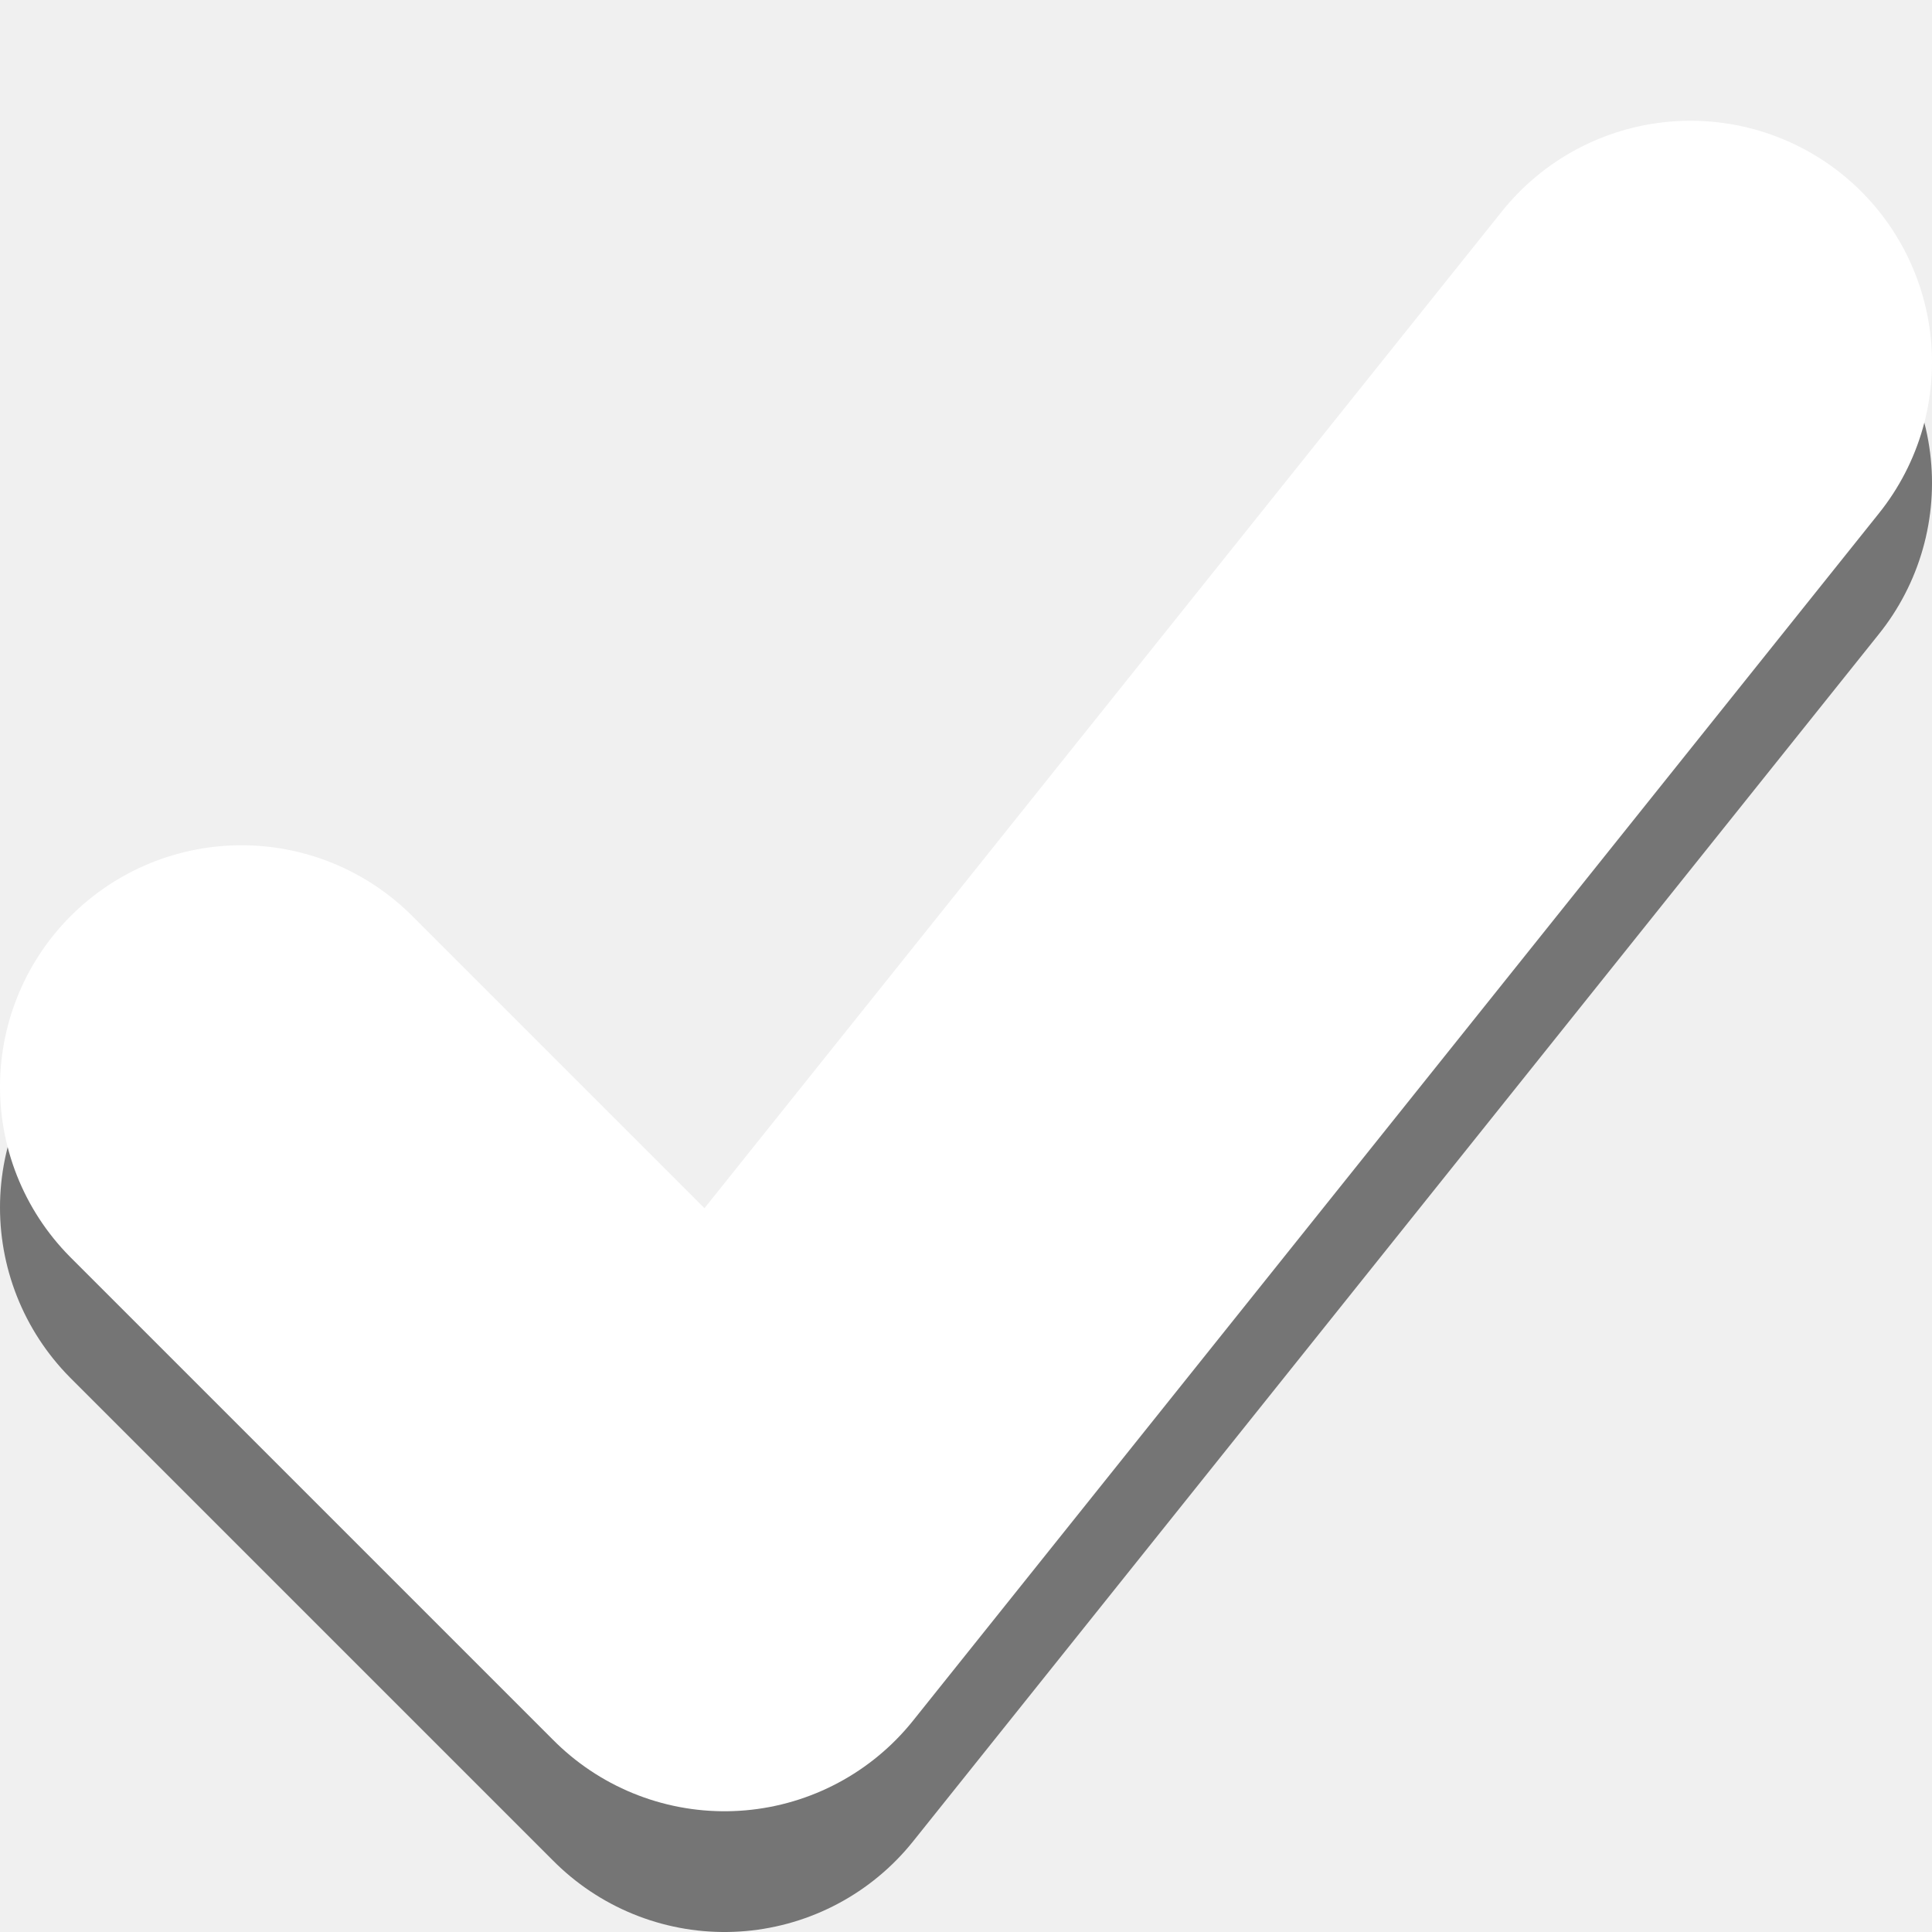
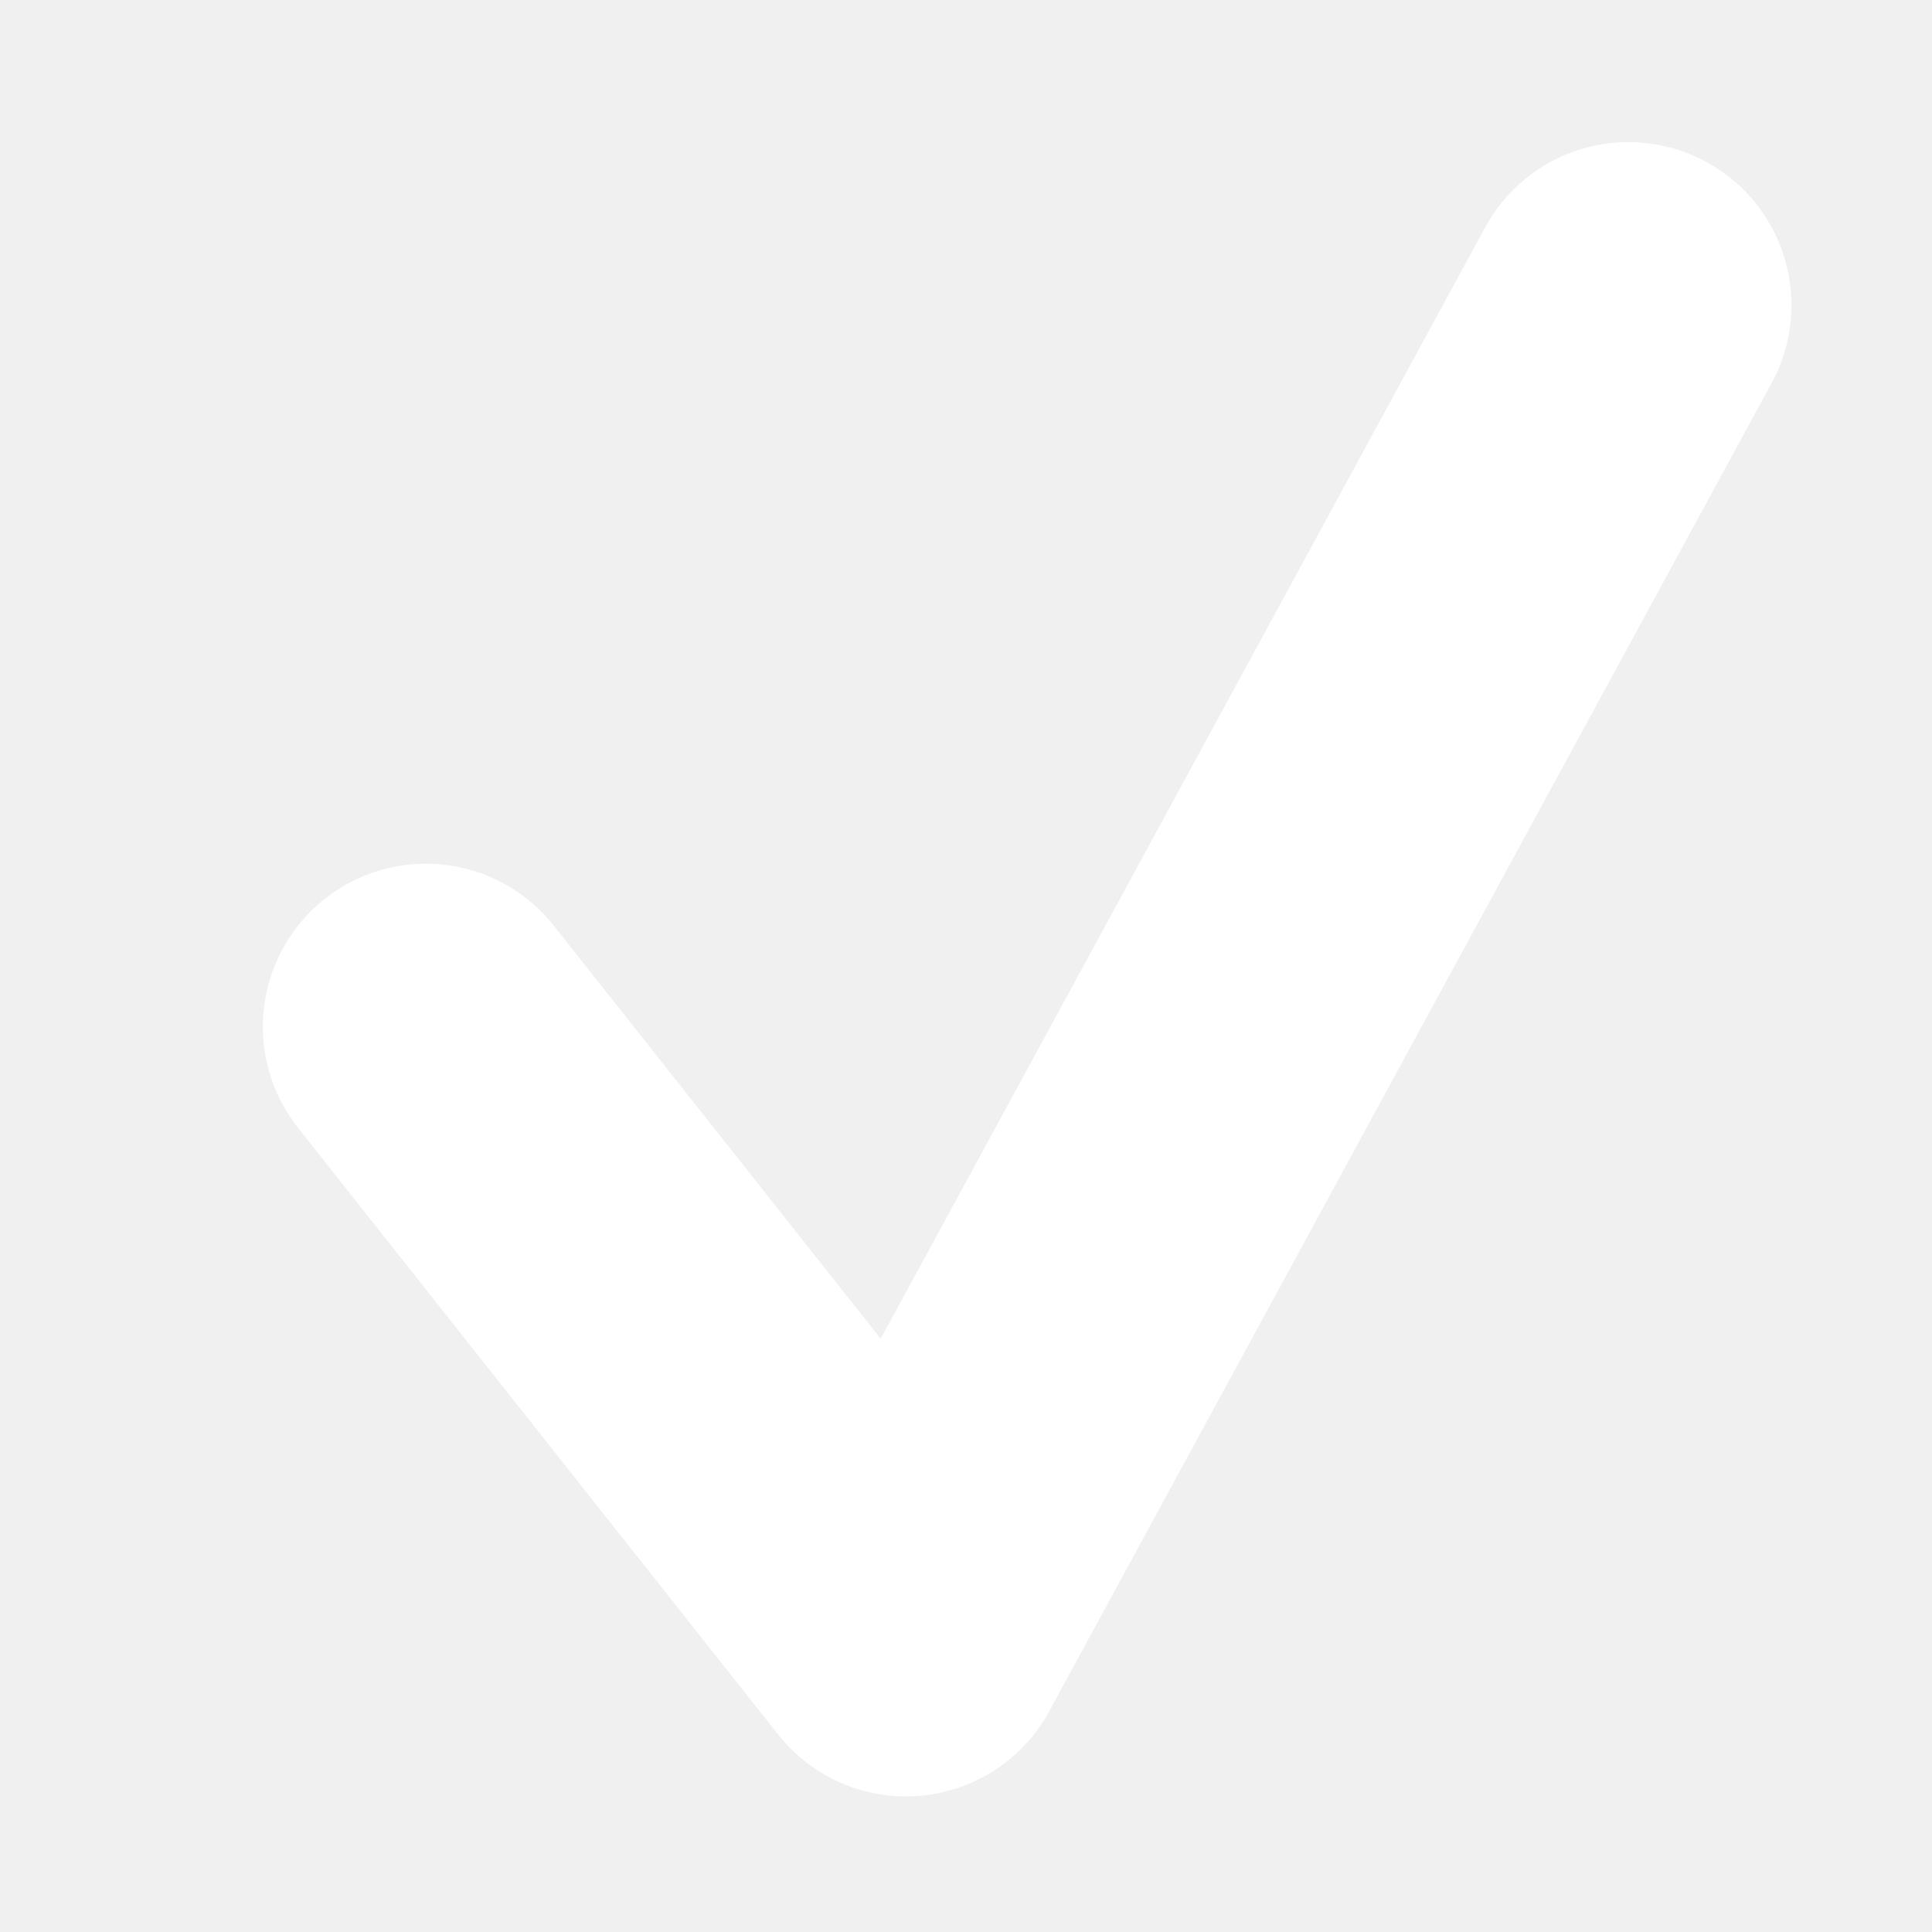
- <svg xmlns="http://www.w3.org/2000/svg" version="1.1" id="svg4489" x="0px" y="0px" viewBox="0 0 16 16" style="enable-background:new 0 0 16 16;" xml:space="preserve">
-   <style type="text/css">
+ <svg xmlns="http://www.w3.org/2000/svg" xml:space="preserve" style="enable-background:new 0 0 16 16;" viewBox="0 0 16 16" y="0px" x="0px" id="svg4489" version="1.1">
+   <defs id="defs9" />
+   <style id="style2" type="text/css">
	
		.st0{fill:none;stroke:#000000;stroke-width:4;stroke-linecap:round;stroke-linejoin:round;stroke-miterlimit:1.5;stroke-opacity:0.512;}
	.st1{fill:none;stroke:#FFFFFF;stroke-width:4;stroke-linecap:round;stroke-linejoin:round;stroke-miterlimit:1.5;}
</style>
-   <path id="path4483" class="st0" d="M2,10l4,4l8-10" />
-   <path id="path2" class="st1" d="M2,9l4,4l8-10" />
+   <path style="fill:none;stroke:#ffffff;stroke-width:2.7;stroke-linecap:round;stroke-linejoin:round;stroke-miterlimit:1.5;stroke-dasharray:none;stroke-opacity:1" d="M 3.527,8.503 7.503,13.527 13.486,2.527" class="st1" id="path2" />
</svg>
